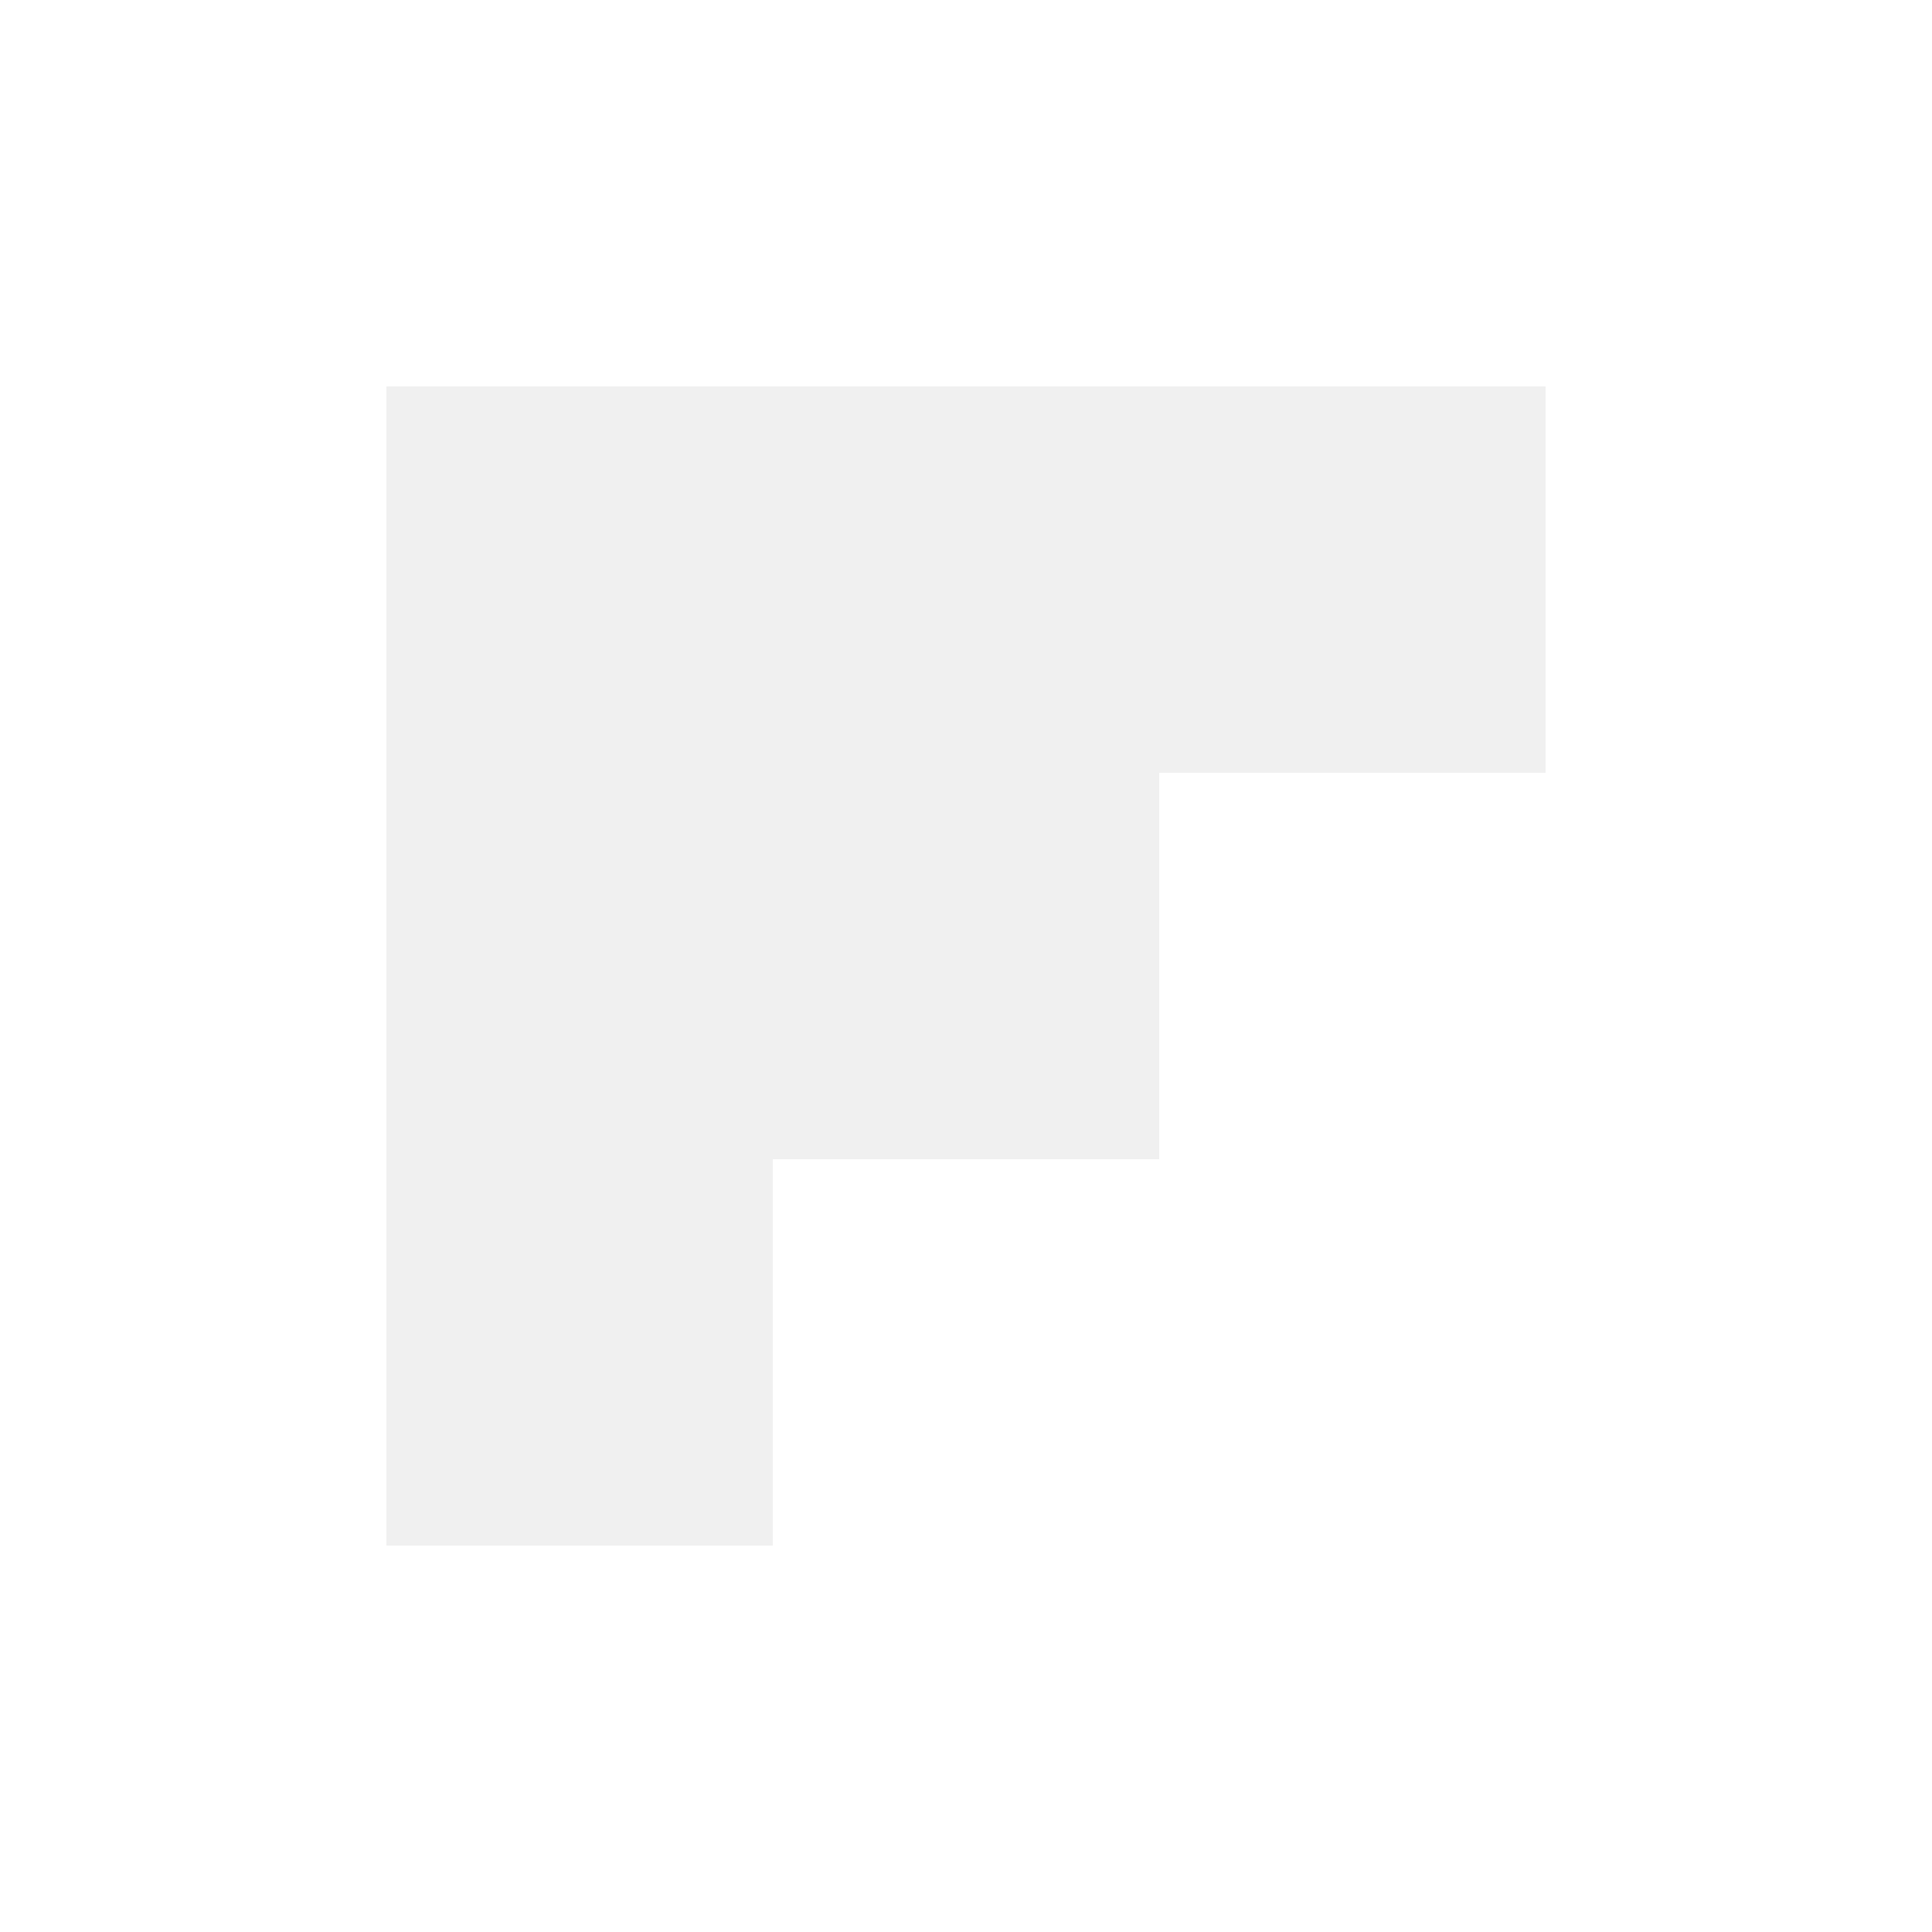
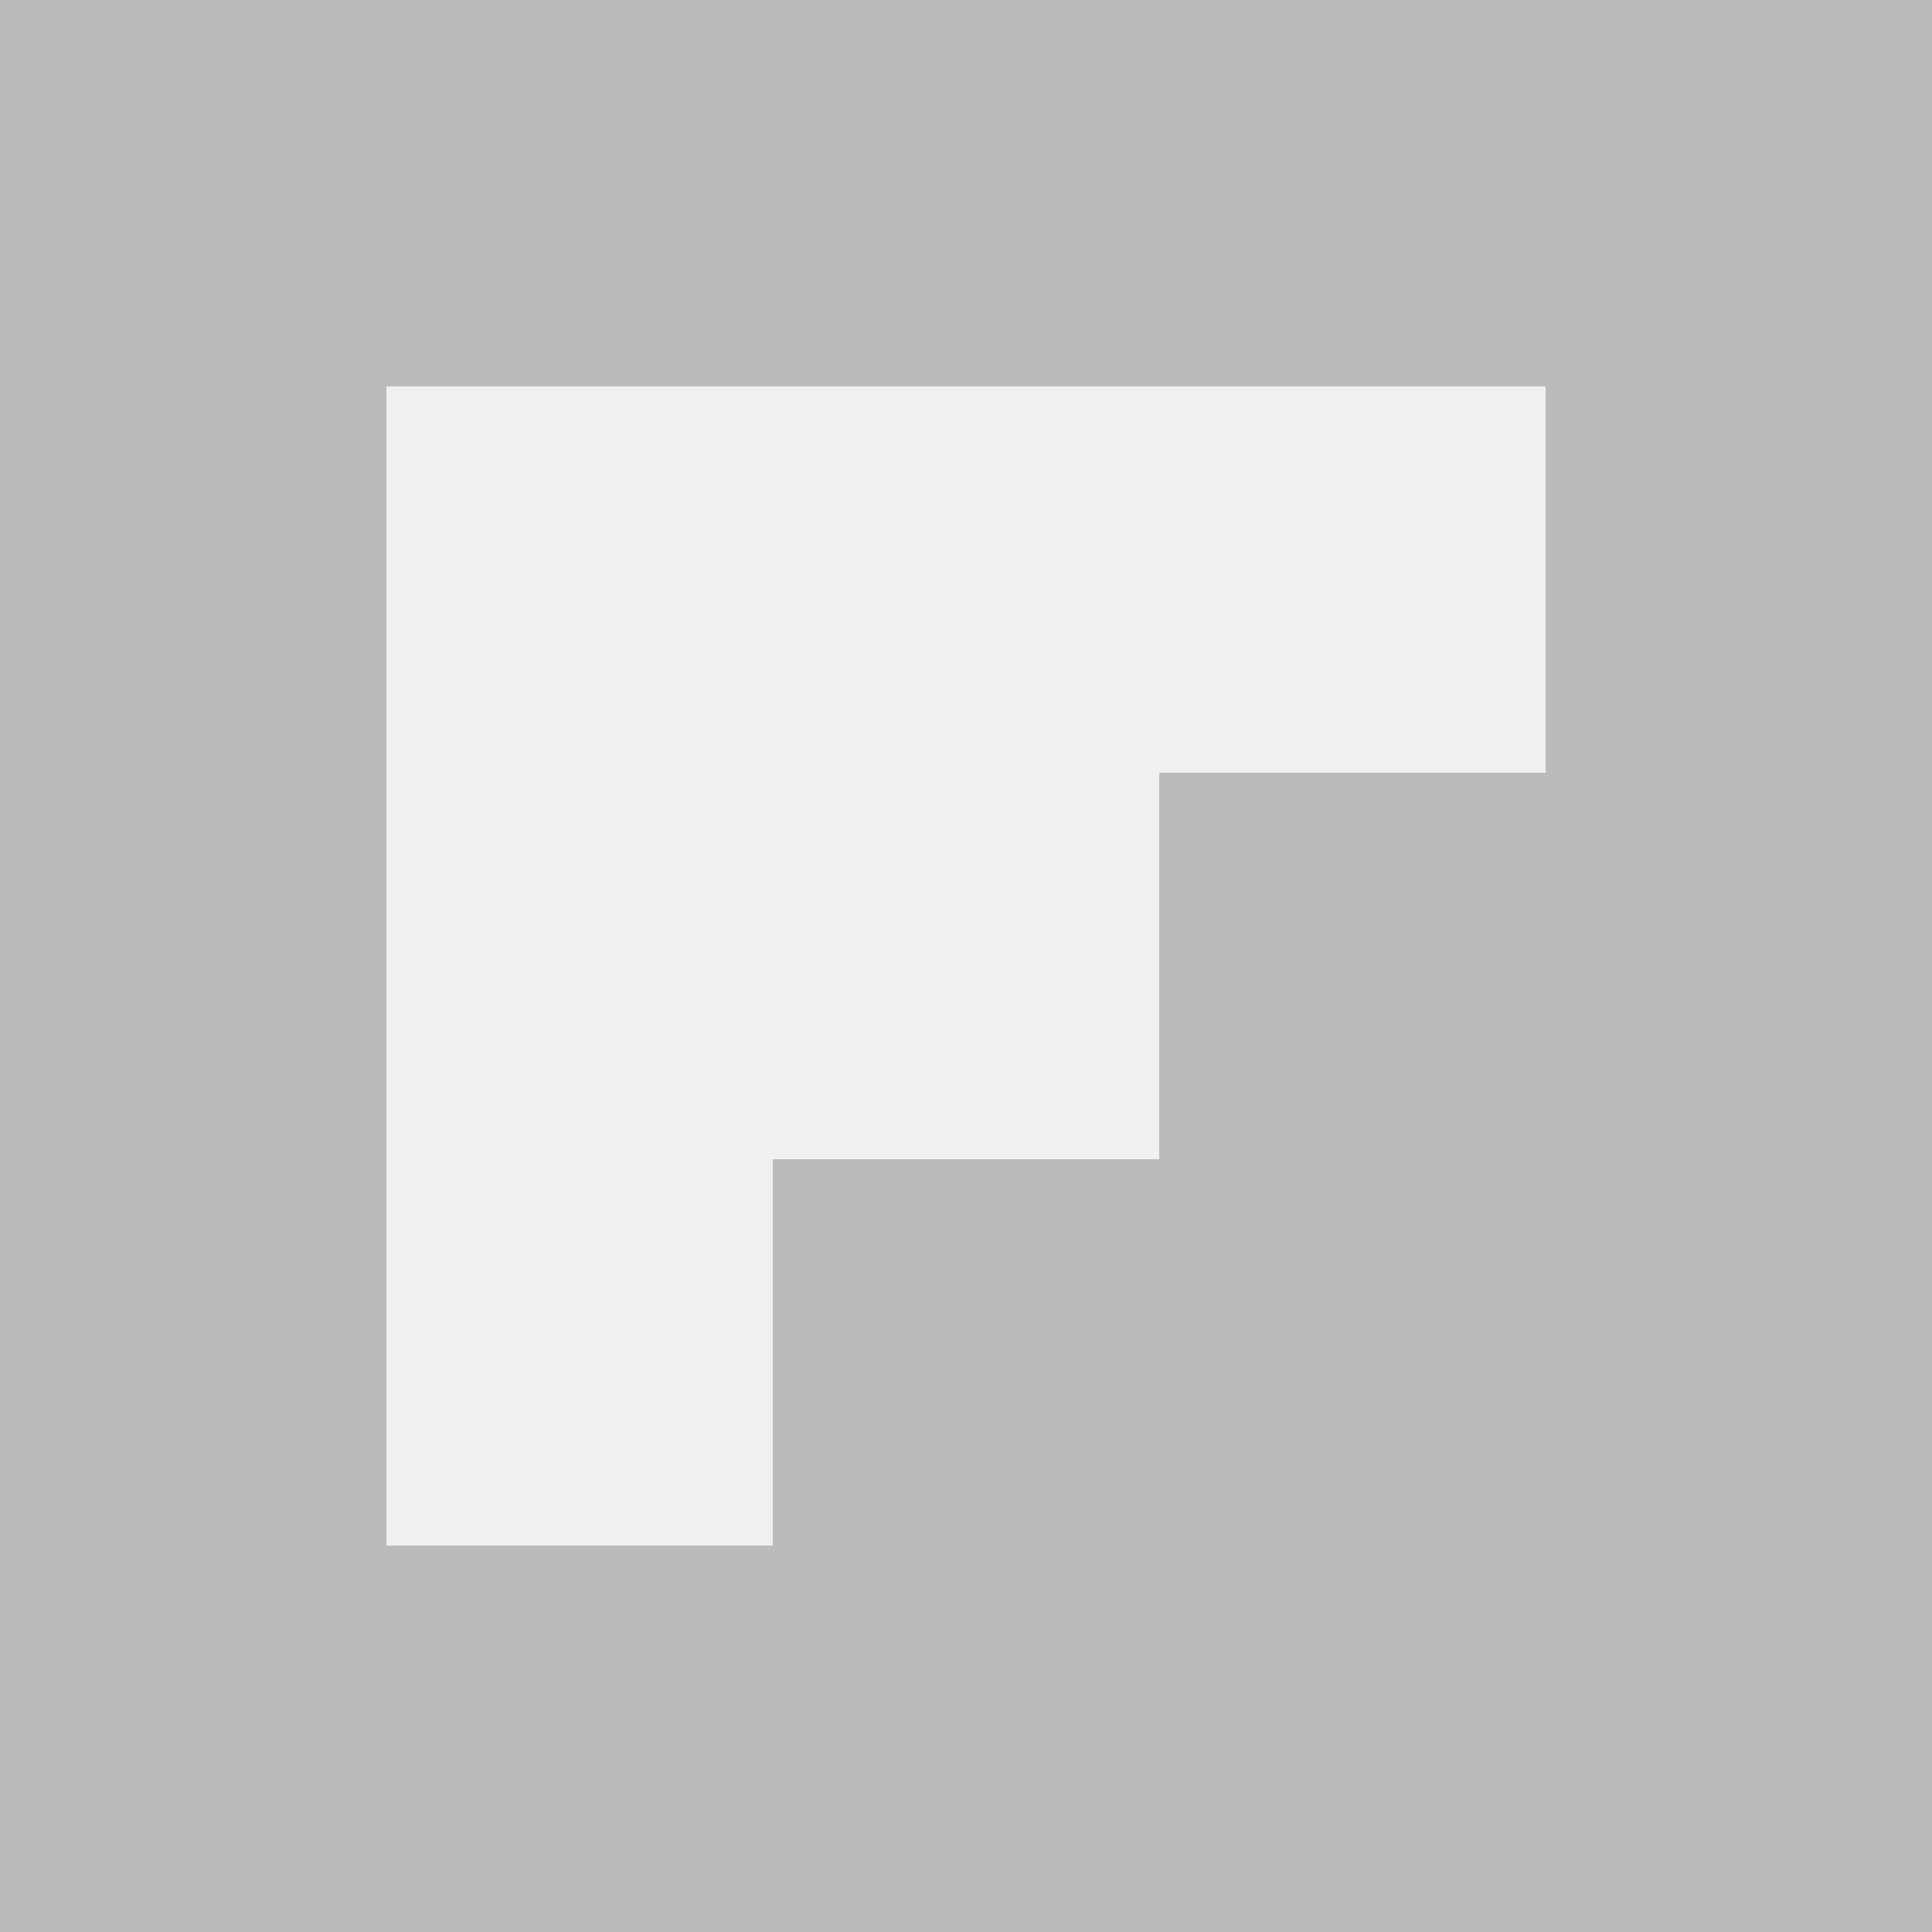
<svg xmlns="http://www.w3.org/2000/svg" xmlns:xlink="http://www.w3.org/1999/xlink" class="c-nav__socialIcon" width="16" height="16">
  <defs>
    <symbol id="flipboard" viewBox="0 0 16 16">
-       <path d="M0,0V16H16V0ZM12.8,6.4H9.6V9.6H6.4v3.2H3.2V3.2h9.6Z" />
+       <path fill="#bbb" d="M0,0V16H16V0ZM12.8,6.4H9.6V9.6H6.4v3.2H3.2V3.2h9.6Z" />
    </symbol>
  </defs>
  <use xlink:href="#flipboard" fill="#FFFFFF" />
</svg>
